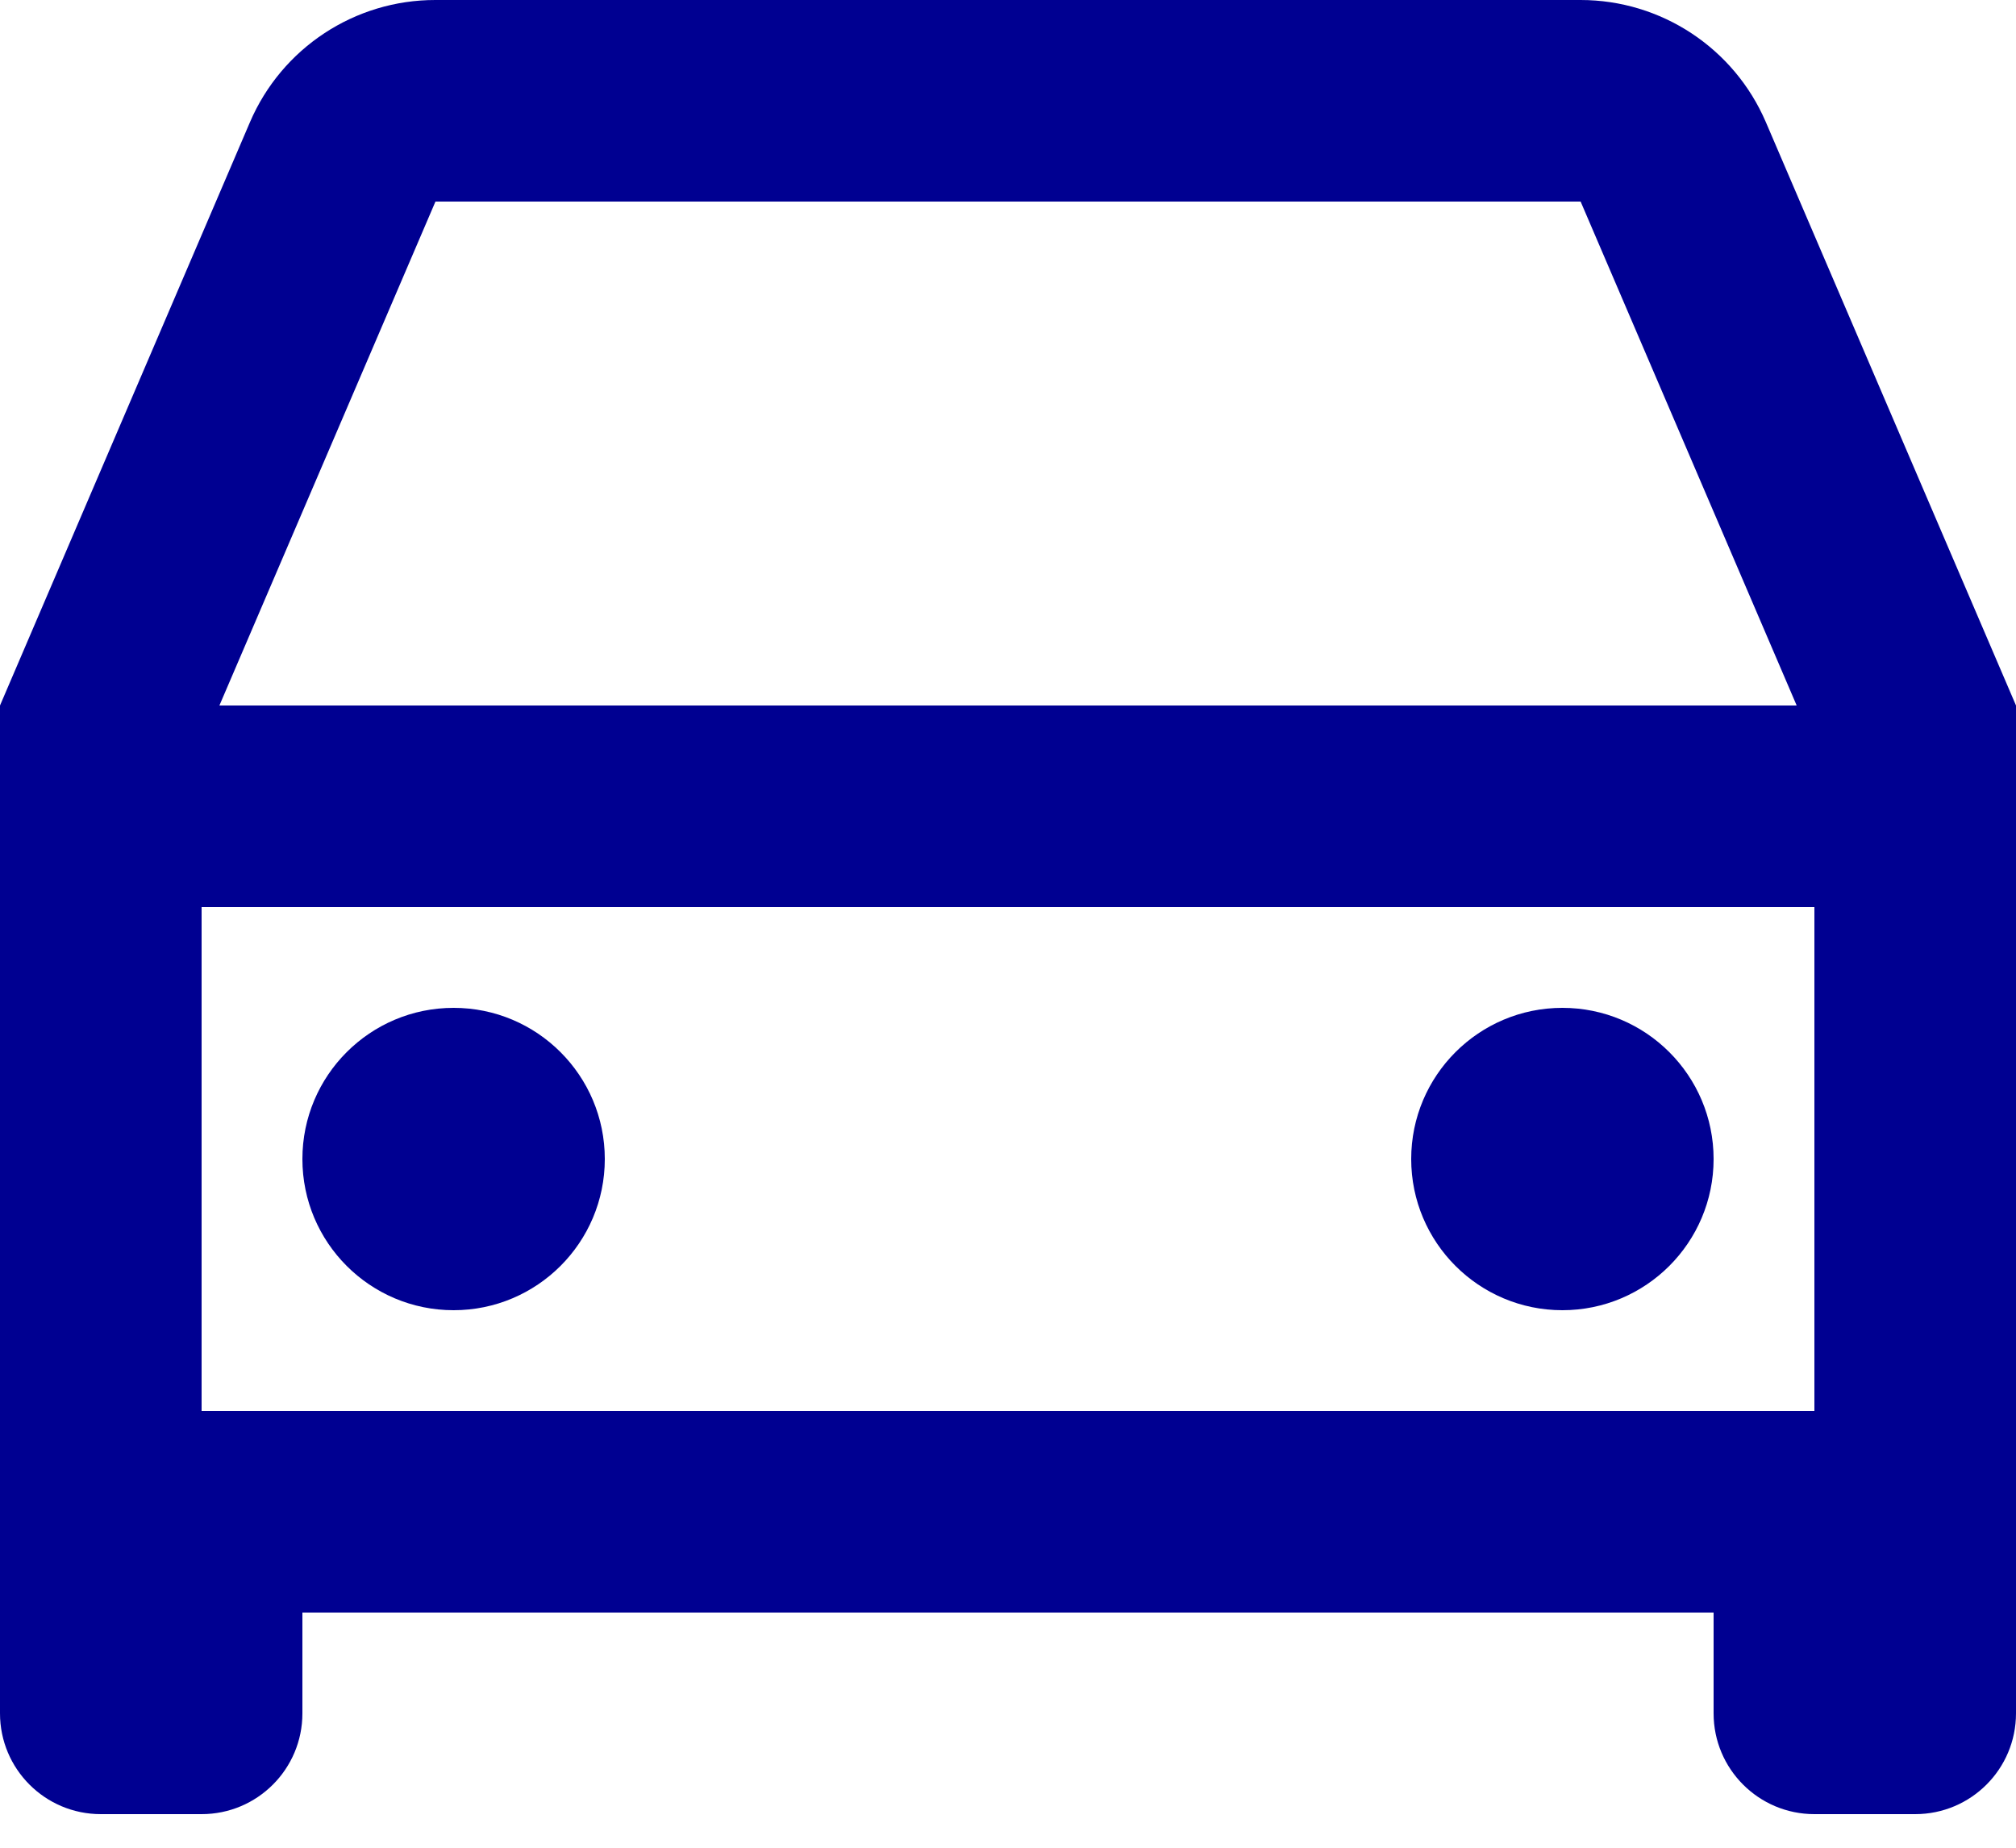
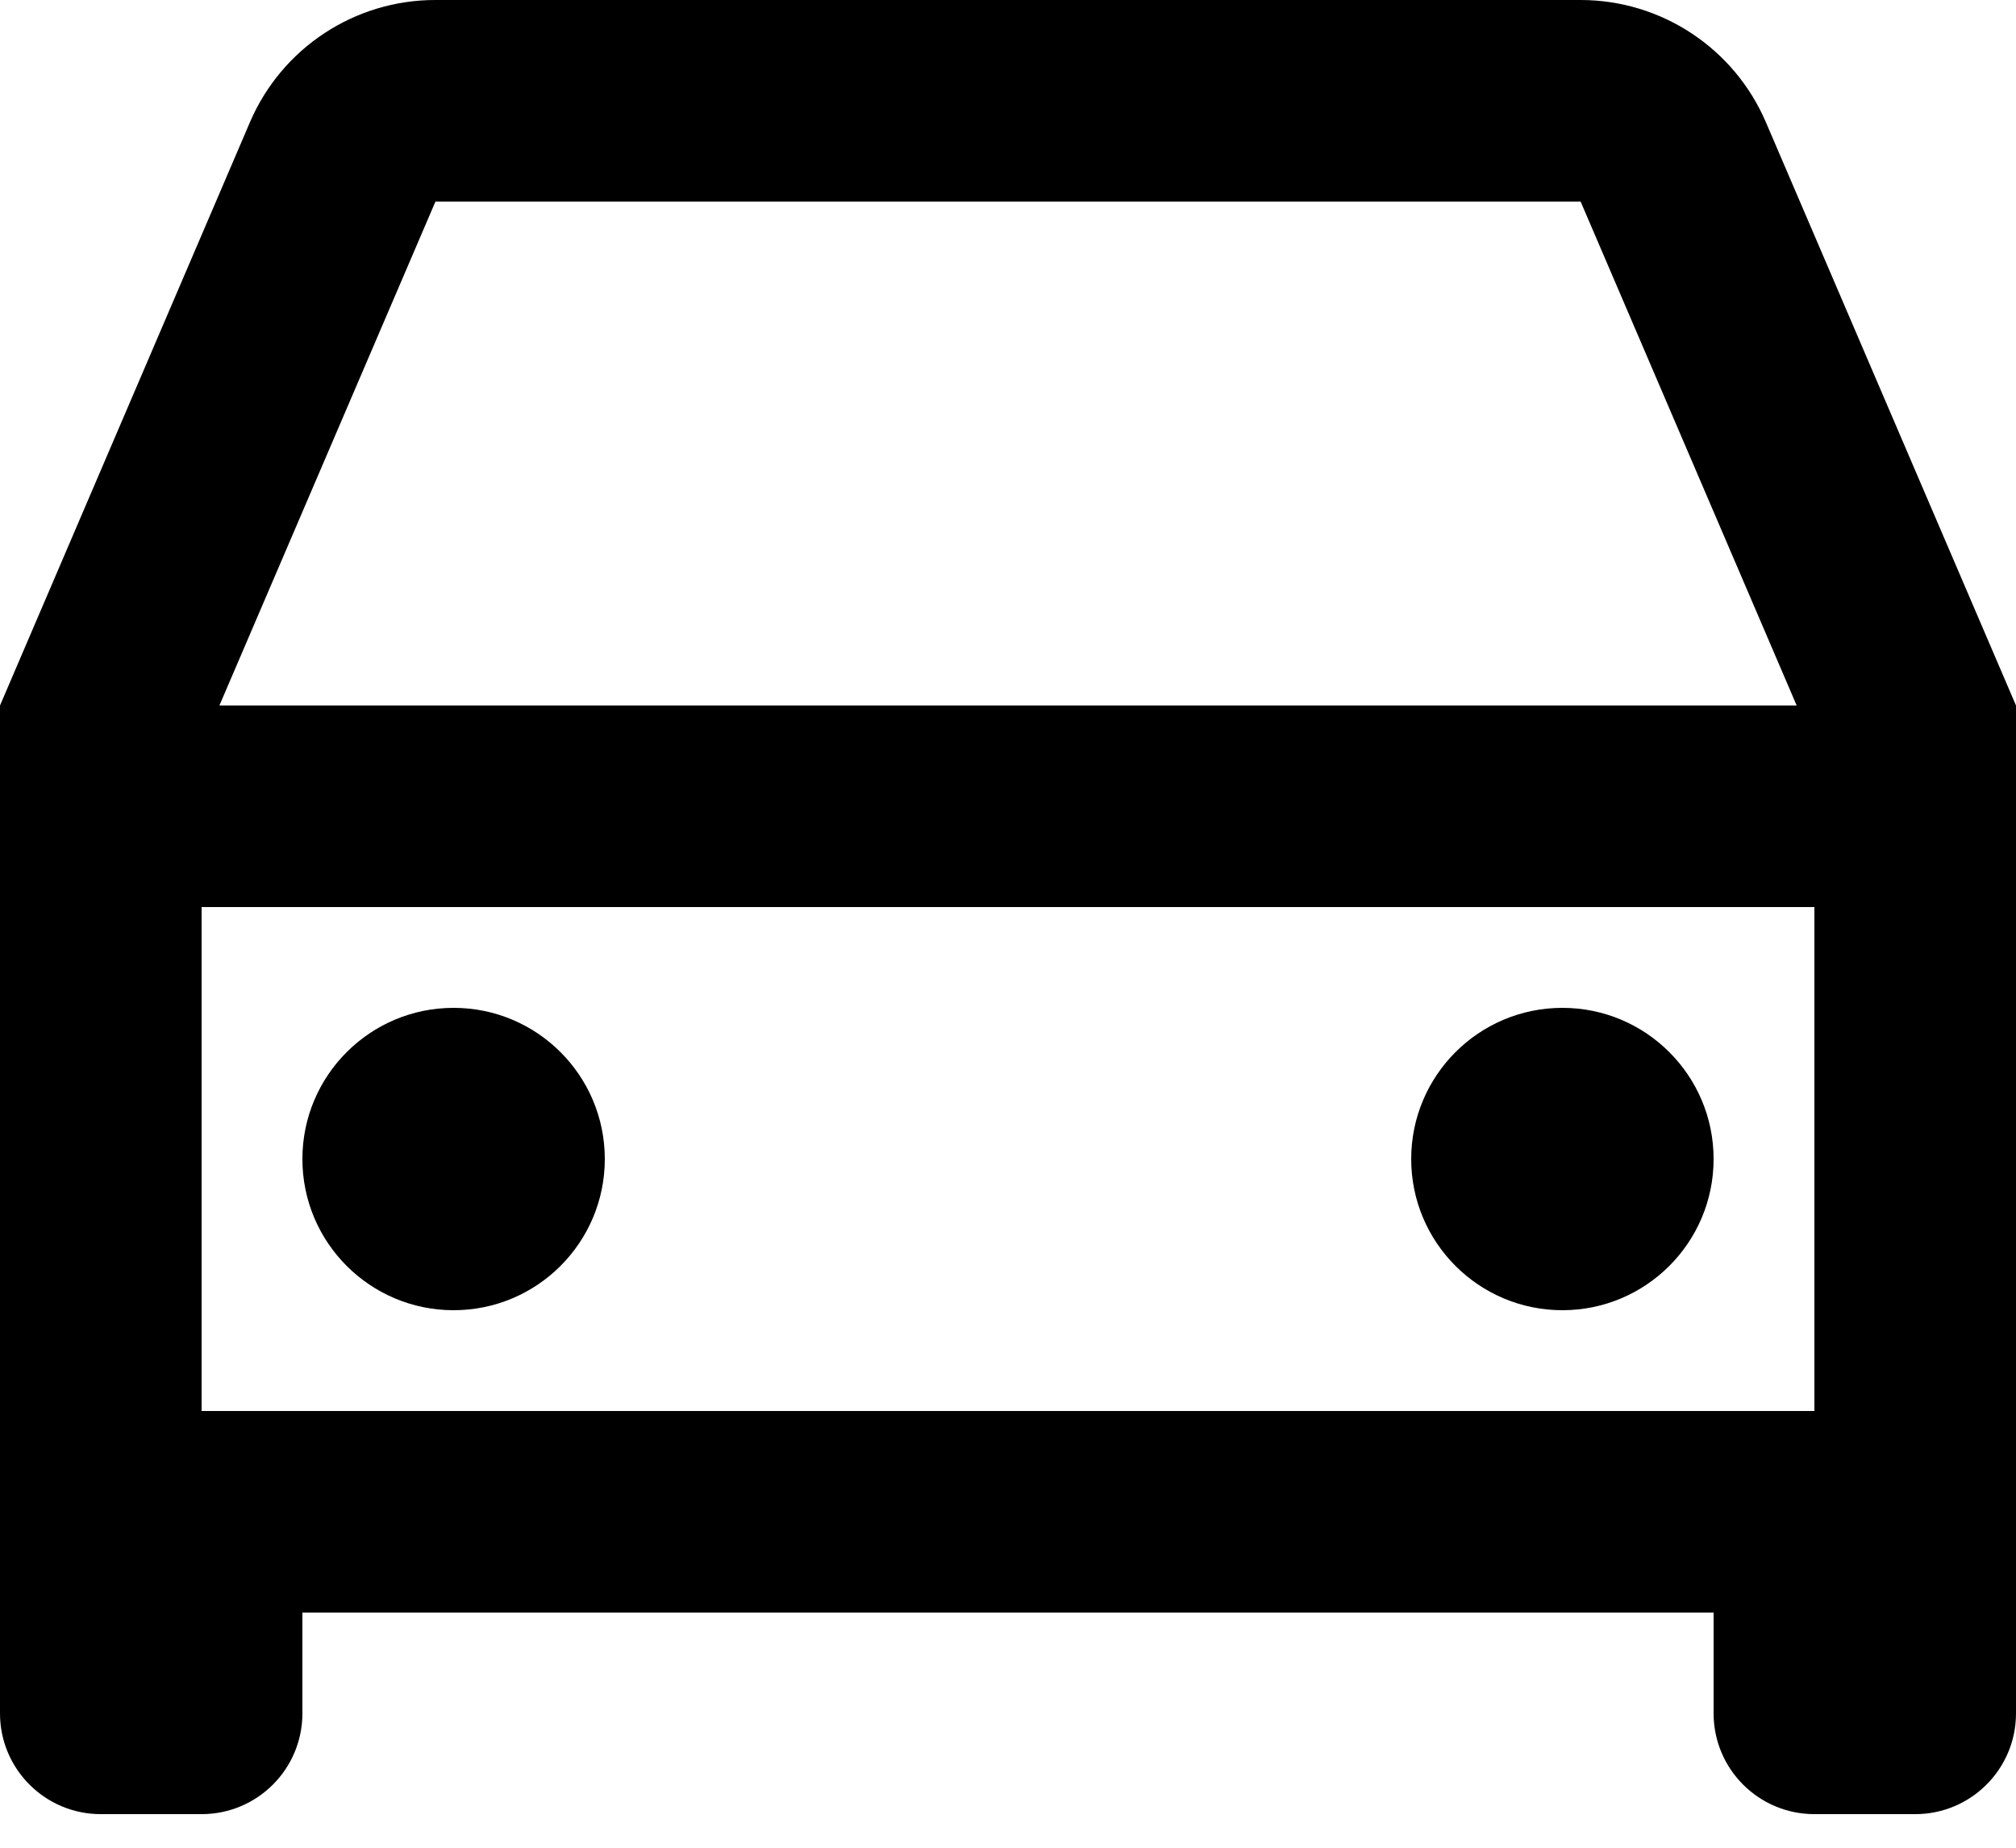
- <svg xmlns="http://www.w3.org/2000/svg" width="24" height="22" viewBox="0 0 24 22" fill="none">
-   <path fill-rule="evenodd" clip-rule="evenodd" d="M18.816 9.53579e-07C19.776 9.53579e-07 20.643 0.572 21.022 1.454L24 8.4V20.4C24 21.063 23.463 21.6 22.8 21.6H21.6C20.937 21.6 20.4 21.063 20.4 20.4V19.2H3.6V20.4C3.6 21.063 3.063 21.6 2.4 21.6H1.2C0.537 21.6 0 21.063 0 20.4V8.4L2.976 1.454C3.355 0.571 4.223 -0.001 5.184 9.53579e-07H18.816ZM21.6 10.8H2.4V16.8H21.6V10.8ZM5.4 12C6.394 12 7.2 12.806 7.2 13.8C7.2 14.794 6.394 15.6 5.4 15.6C4.406 15.6 3.6 14.794 3.6 13.8C3.6 12.806 4.406 12 5.4 12ZM18.6 12C19.594 12 20.4 12.806 20.4 13.8C20.4 14.794 19.594 15.6 18.6 15.6C17.606 15.6 16.8 14.794 16.8 13.8C16.8 12.806 17.606 12 18.6 12ZM18.817 2.4H5.184L2.612 8.4H21.389L18.817 2.4Z" fill="#000091" />
+ <svg xmlns="http://www.w3.org/2000/svg" width="24px" height="22px" viewBox="0 0 24 22">
+   <g id="artwork-major" class="fr-artwork-major">
+     <path d="M18.816 9.53579e-07C19.776 9.53579e-07 20.643 0.572 21.022 1.454L24 8.4V20.4C24 21.063 23.463 21.6 22.8 21.6H21.6C20.937 21.6 20.4 21.063 20.4 20.4V19.2H3.6V20.4C3.6 21.063 3.063 21.6 2.4 21.6H1.2C0.537 21.6 0 21.063 0 20.4V8.4L2.976 1.454C3.355 0.571 4.223 -0.001 5.184 9.53579e-07H18.816ZM21.6 10.8H2.4V16.8H21.6V10.8ZM5.4 12C6.394 12 7.2 12.806 7.2 13.8C7.2 14.794 6.394 15.6 5.4 15.6C4.406 15.6 3.6 14.794 3.6 13.8C3.6 12.806 4.406 12 5.4 12ZM18.6 12C19.594 12 20.4 12.806 20.4 13.8C20.4 14.794 19.594 15.6 18.6 15.6C17.606 15.6 16.8 14.794 16.8 13.8C16.8 12.806 17.606 12 18.6 12ZM18.817 2.4H5.184L2.612 8.4H21.389L18.817 2.4Z" />
+   </g>
</svg>
